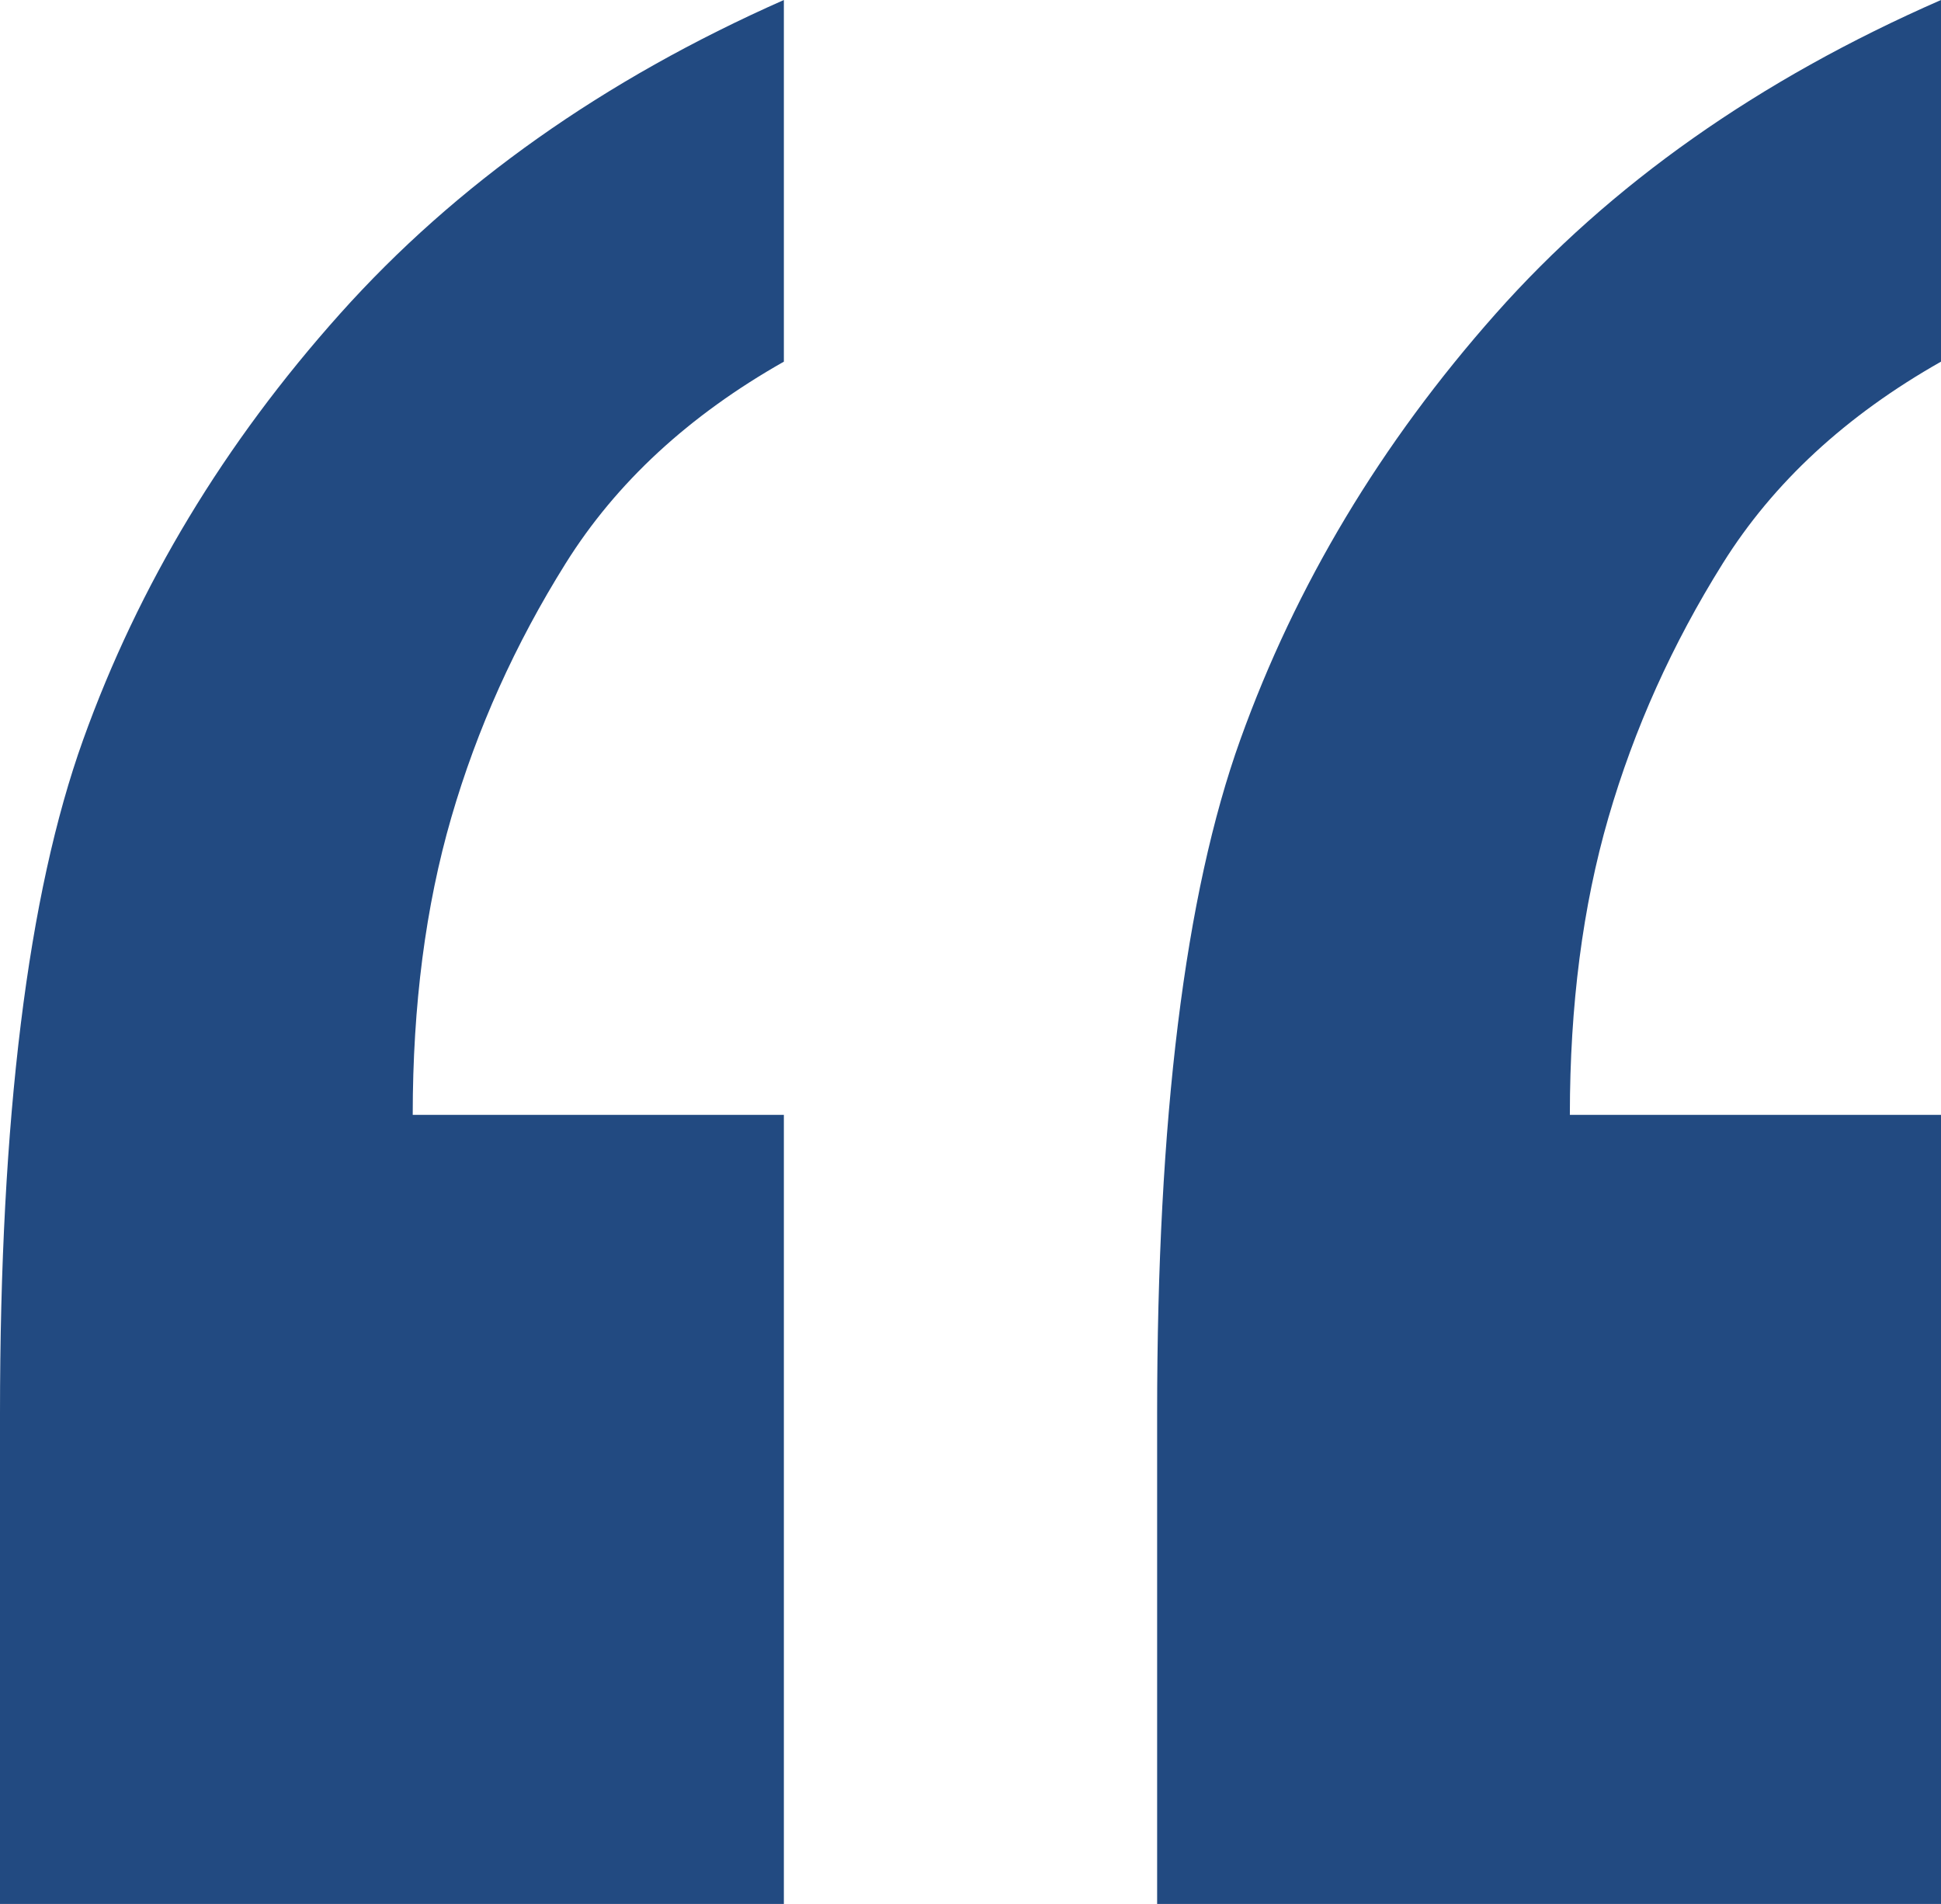
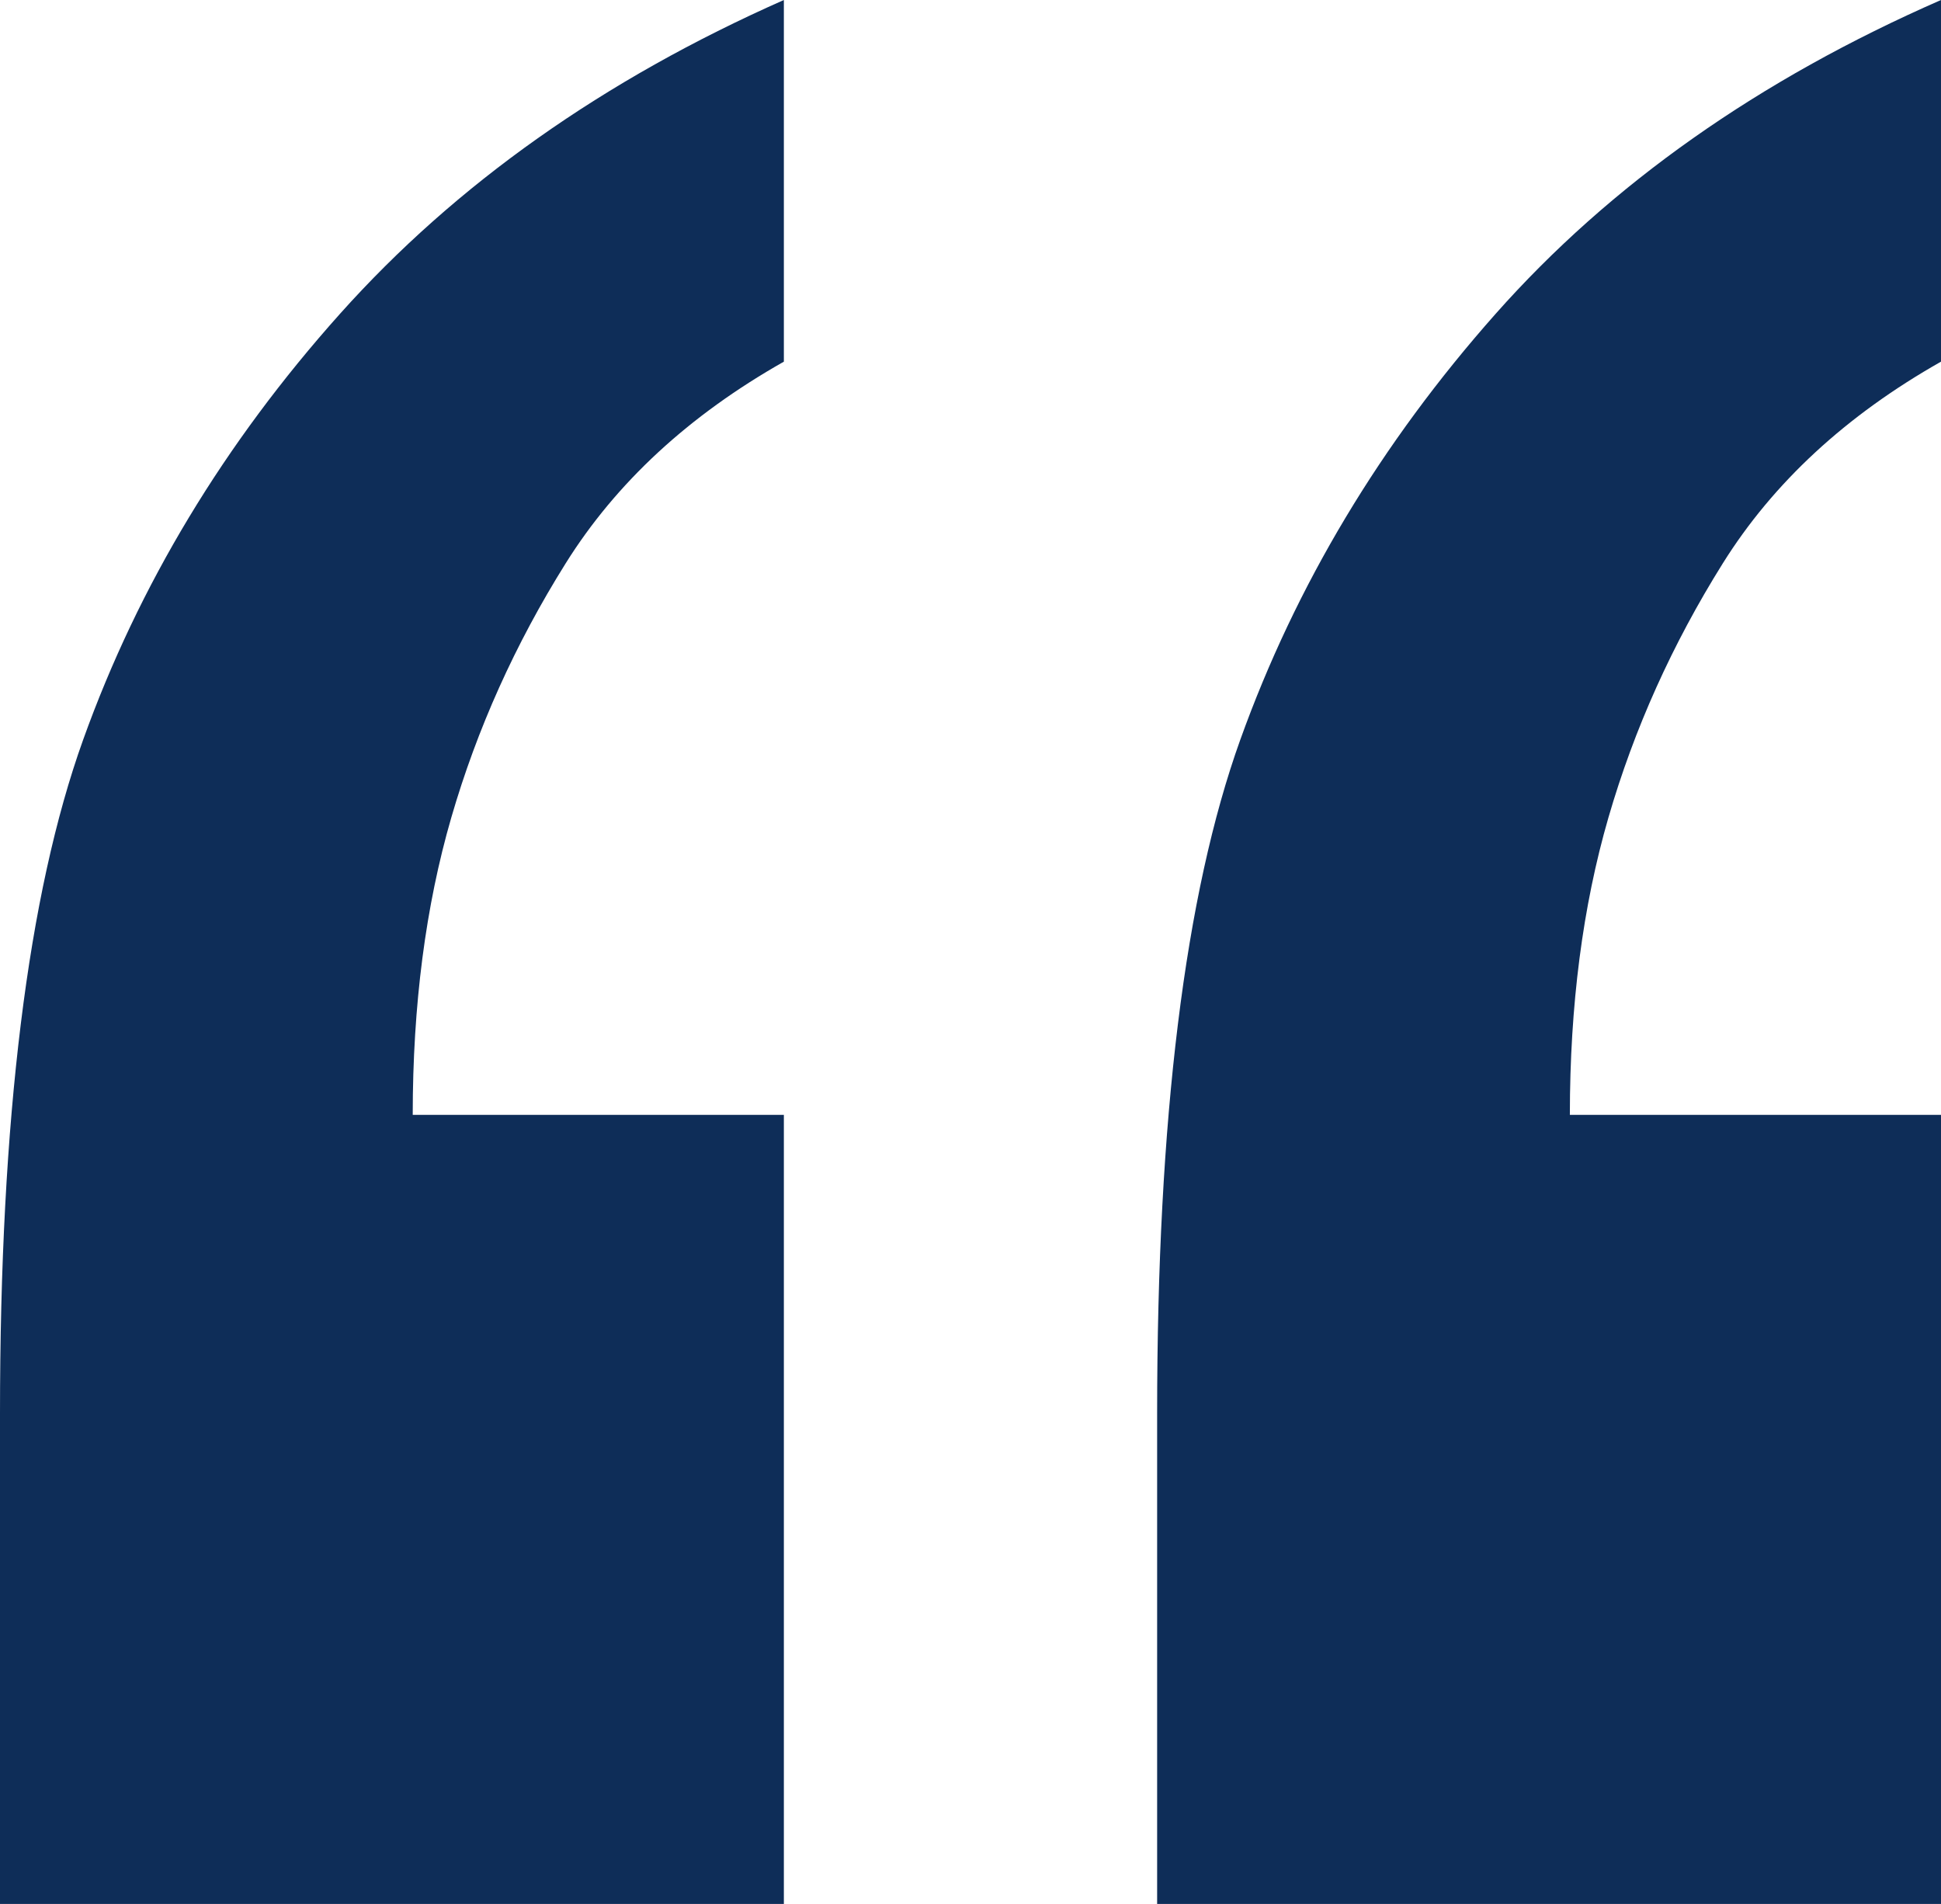
<svg xmlns="http://www.w3.org/2000/svg" width="104" height="102">
-   <path d="M104 102V59.727H84.114c0-5.871.689-11.182 2.068-15.933 1.379-4.75 3.42-9.287 6.125-13.61C95.01 25.86 98.909 22.257 104 19.375V0c-9.758 4.27-17.712 9.874-23.864 16.813-6.151 6.939-10.712 14.545-13.681 22.818C63.485 47.904 62 59.941 62 75.74V102h42zm-62 0V59.727H22.114c0-5.871.689-11.182 2.068-15.933 1.379-4.75 3.42-9.287 6.125-13.61C33.01 25.86 36.909 22.257 42 19.375V0c-9.652 4.27-17.58 9.874-23.784 16.813C12.01 23.752 7.424 31.358 4.455 39.631 1.485 47.904 0 59.941 0 75.74V102h42z" fill="hsl(215, 58%, 32%)" fill-rule="nonzero" />
+   <path d="M104 102V59.727H84.114c0-5.871.689-11.182 2.068-15.933 1.379-4.75 3.42-9.287 6.125-13.61C95.01 25.86 98.909 22.257 104 19.375V0c-9.758 4.27-17.712 9.874-23.864 16.813-6.151 6.939-10.712 14.545-13.681 22.818C63.485 47.904 62 59.941 62 75.74V102h42zm-62 0V59.727H22.114c0-5.871.689-11.182 2.068-15.933 1.379-4.75 3.42-9.287 6.125-13.61C33.01 25.86 36.909 22.257 42 19.375V0c-9.652 4.27-17.58 9.874-23.784 16.813C12.01 23.752 7.424 31.358 4.455 39.631 1.485 47.904 0 59.941 0 75.74V102h42z" fill="hsl(215, 73%, 20%)" fill-rule="nonzero" />
</svg>
